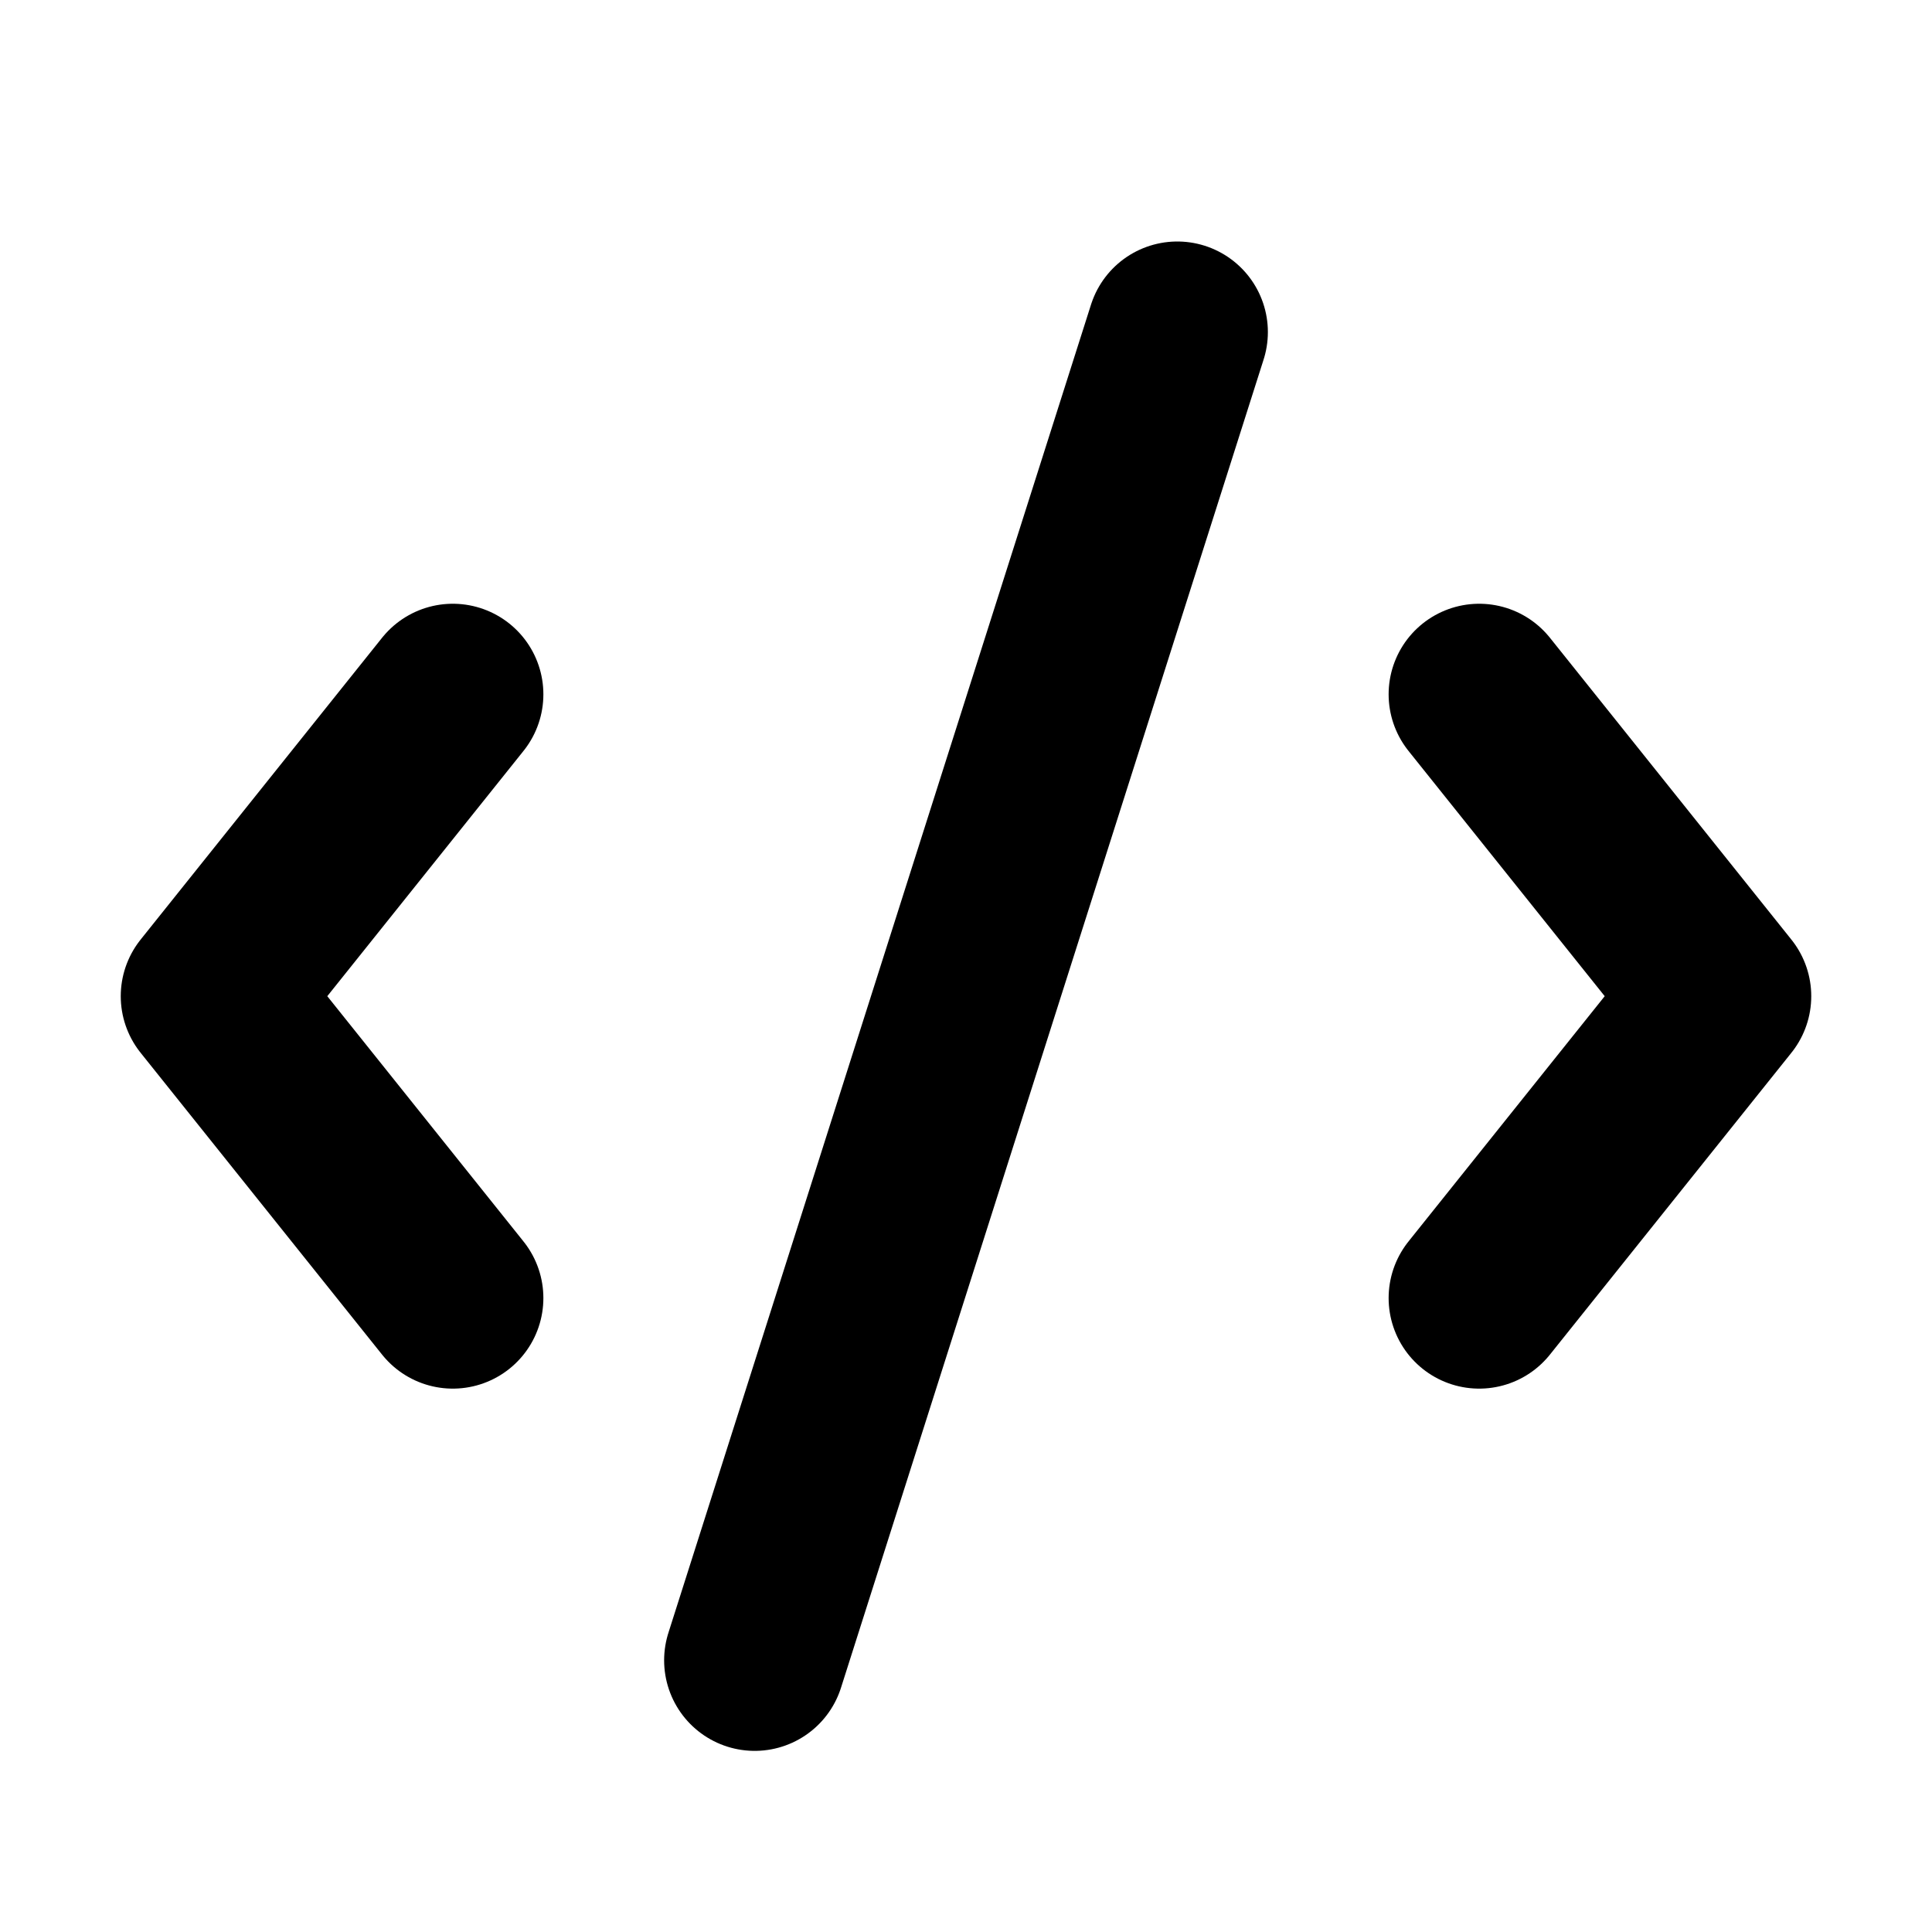
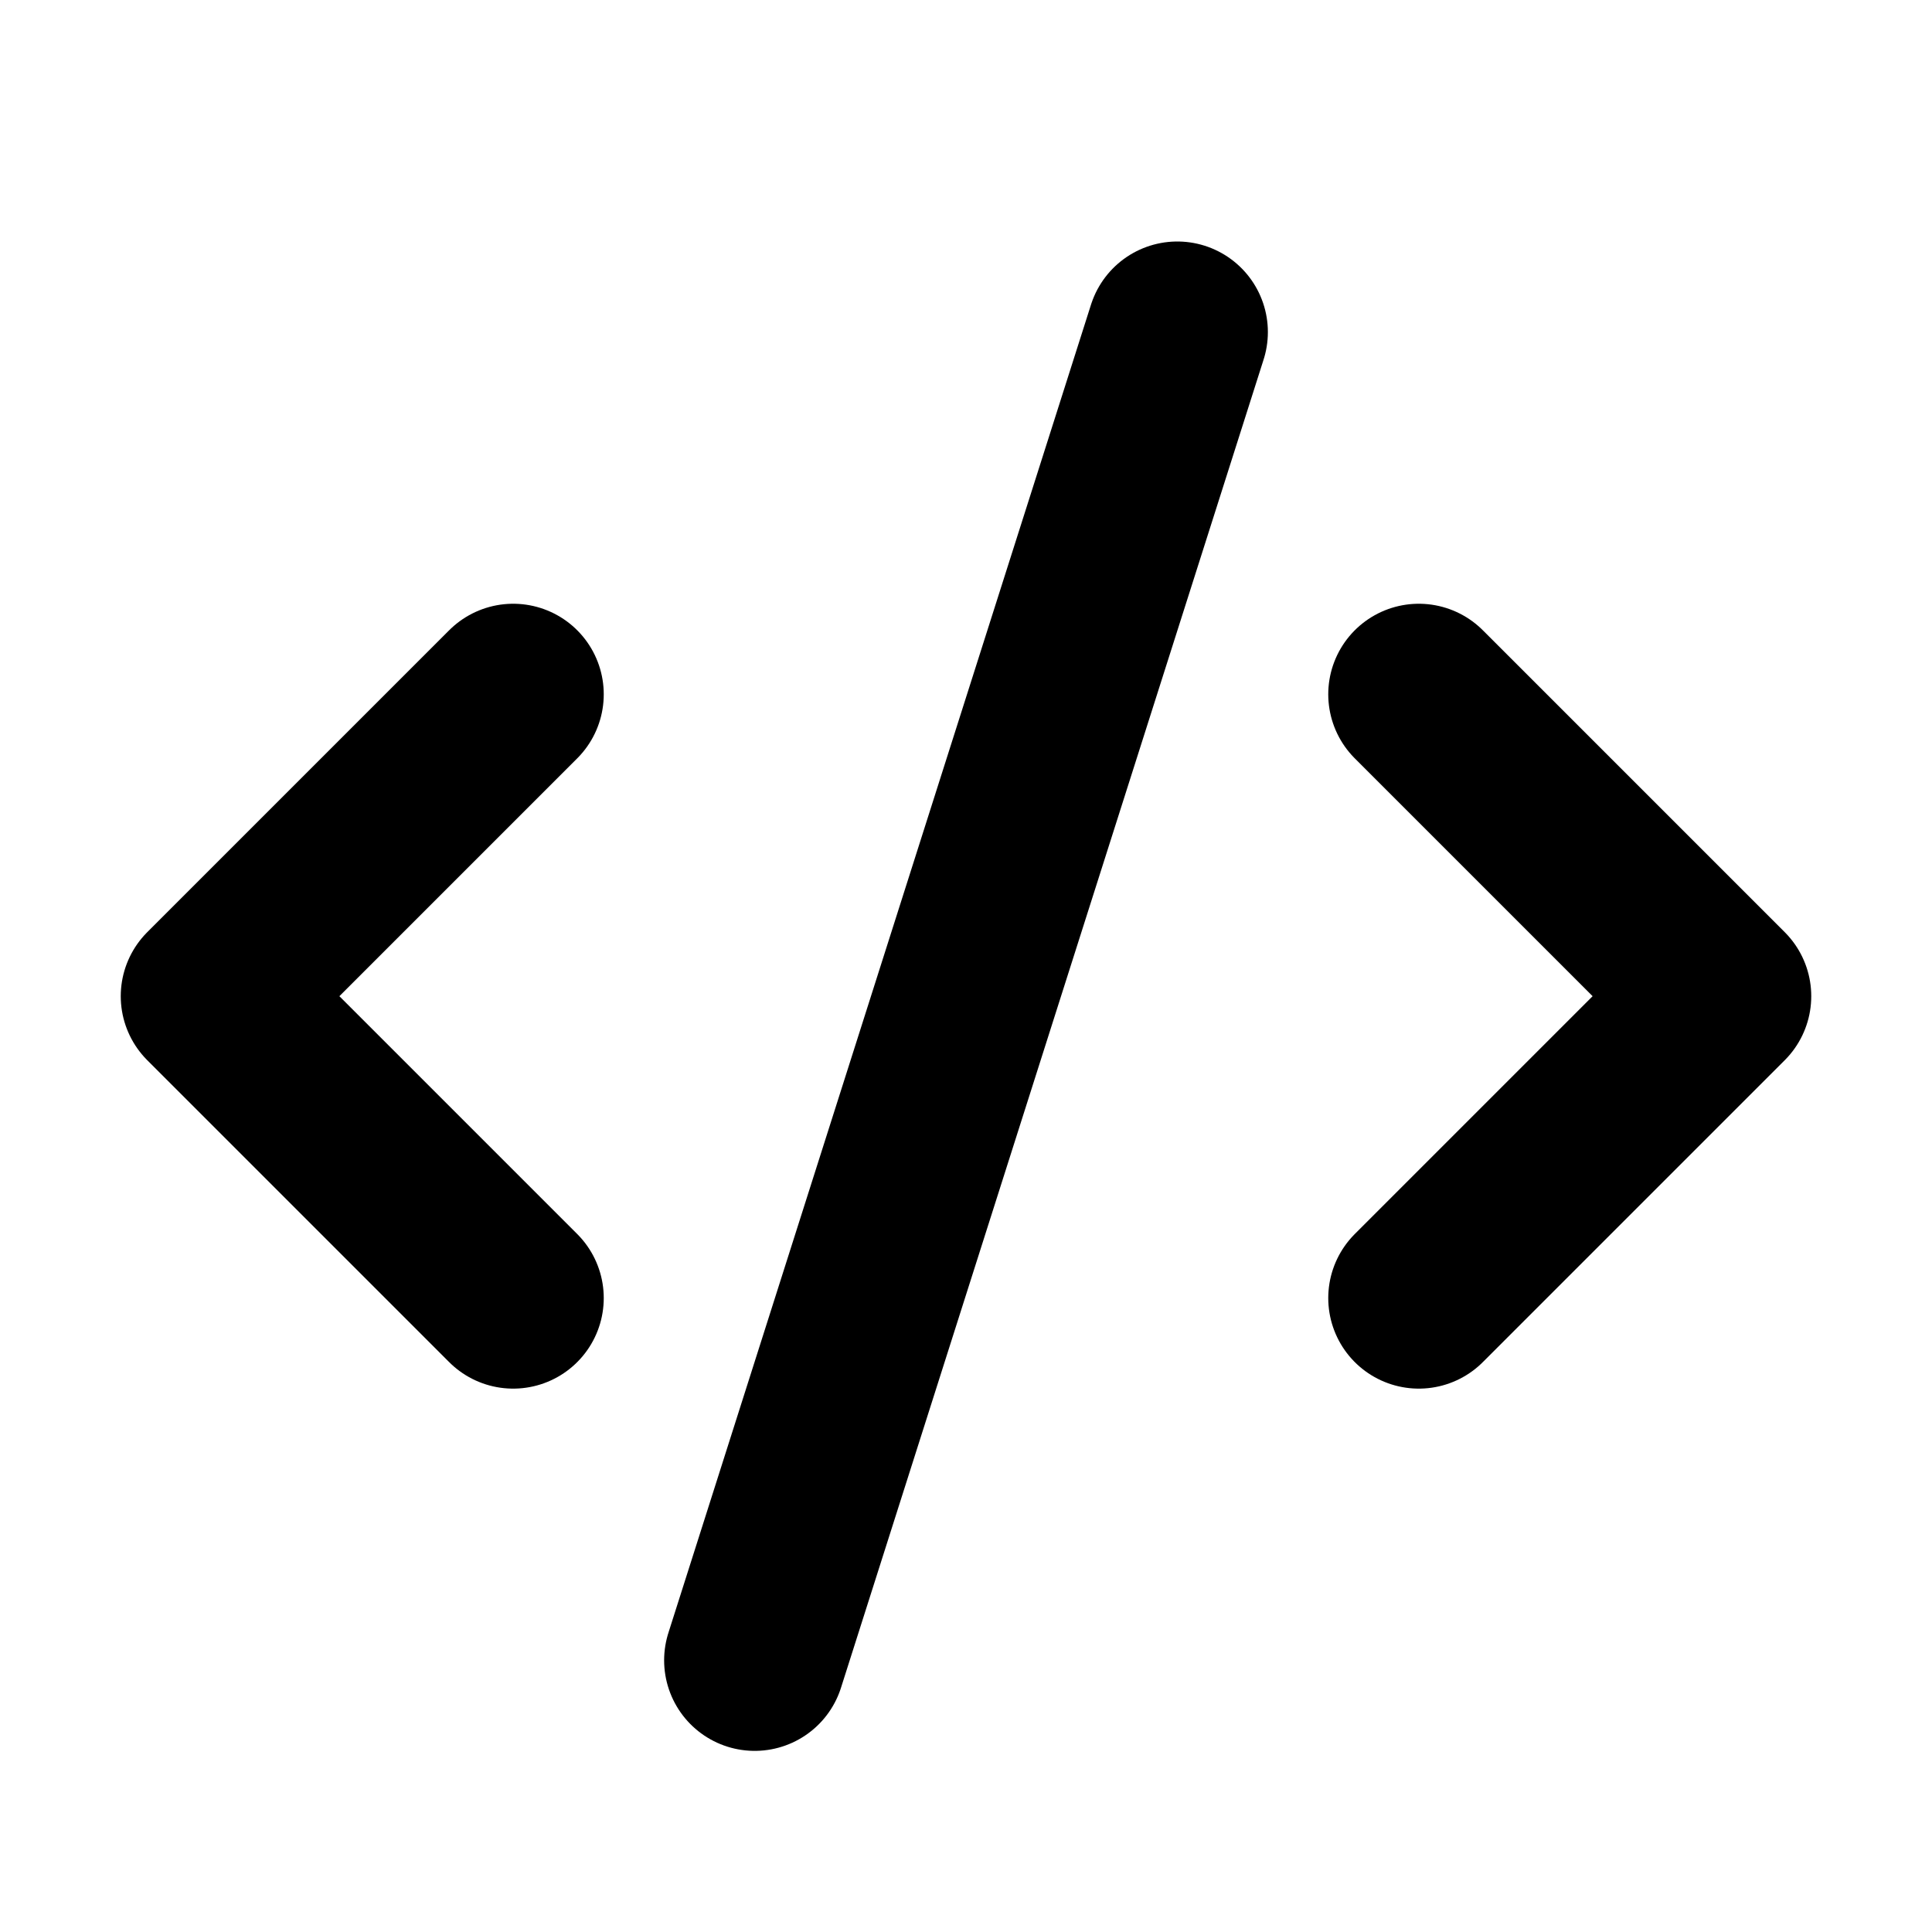
<svg xmlns="http://www.w3.org/2000/svg" width="16" height="16" viewBox="0 0 16 16" fill="none" stroke="currentColor" stroke-width="1.5" stroke-linecap="round" stroke-linejoin="round">
-   <path d="M12.25 10.75 14.25 8.25 12.25 5.75" />
-   <path d="M3.75 5.75 1.75 8.25 3.75 10.75" />
+   <path d="M11.75 10.75 14.25 8.25 11.75 5.75" />
+   <path d="M4.25 5.75 1.75 8.25 4.25 10.75" />
  <path d="M9.75 2.75 6.25 13.75" />
</svg>
